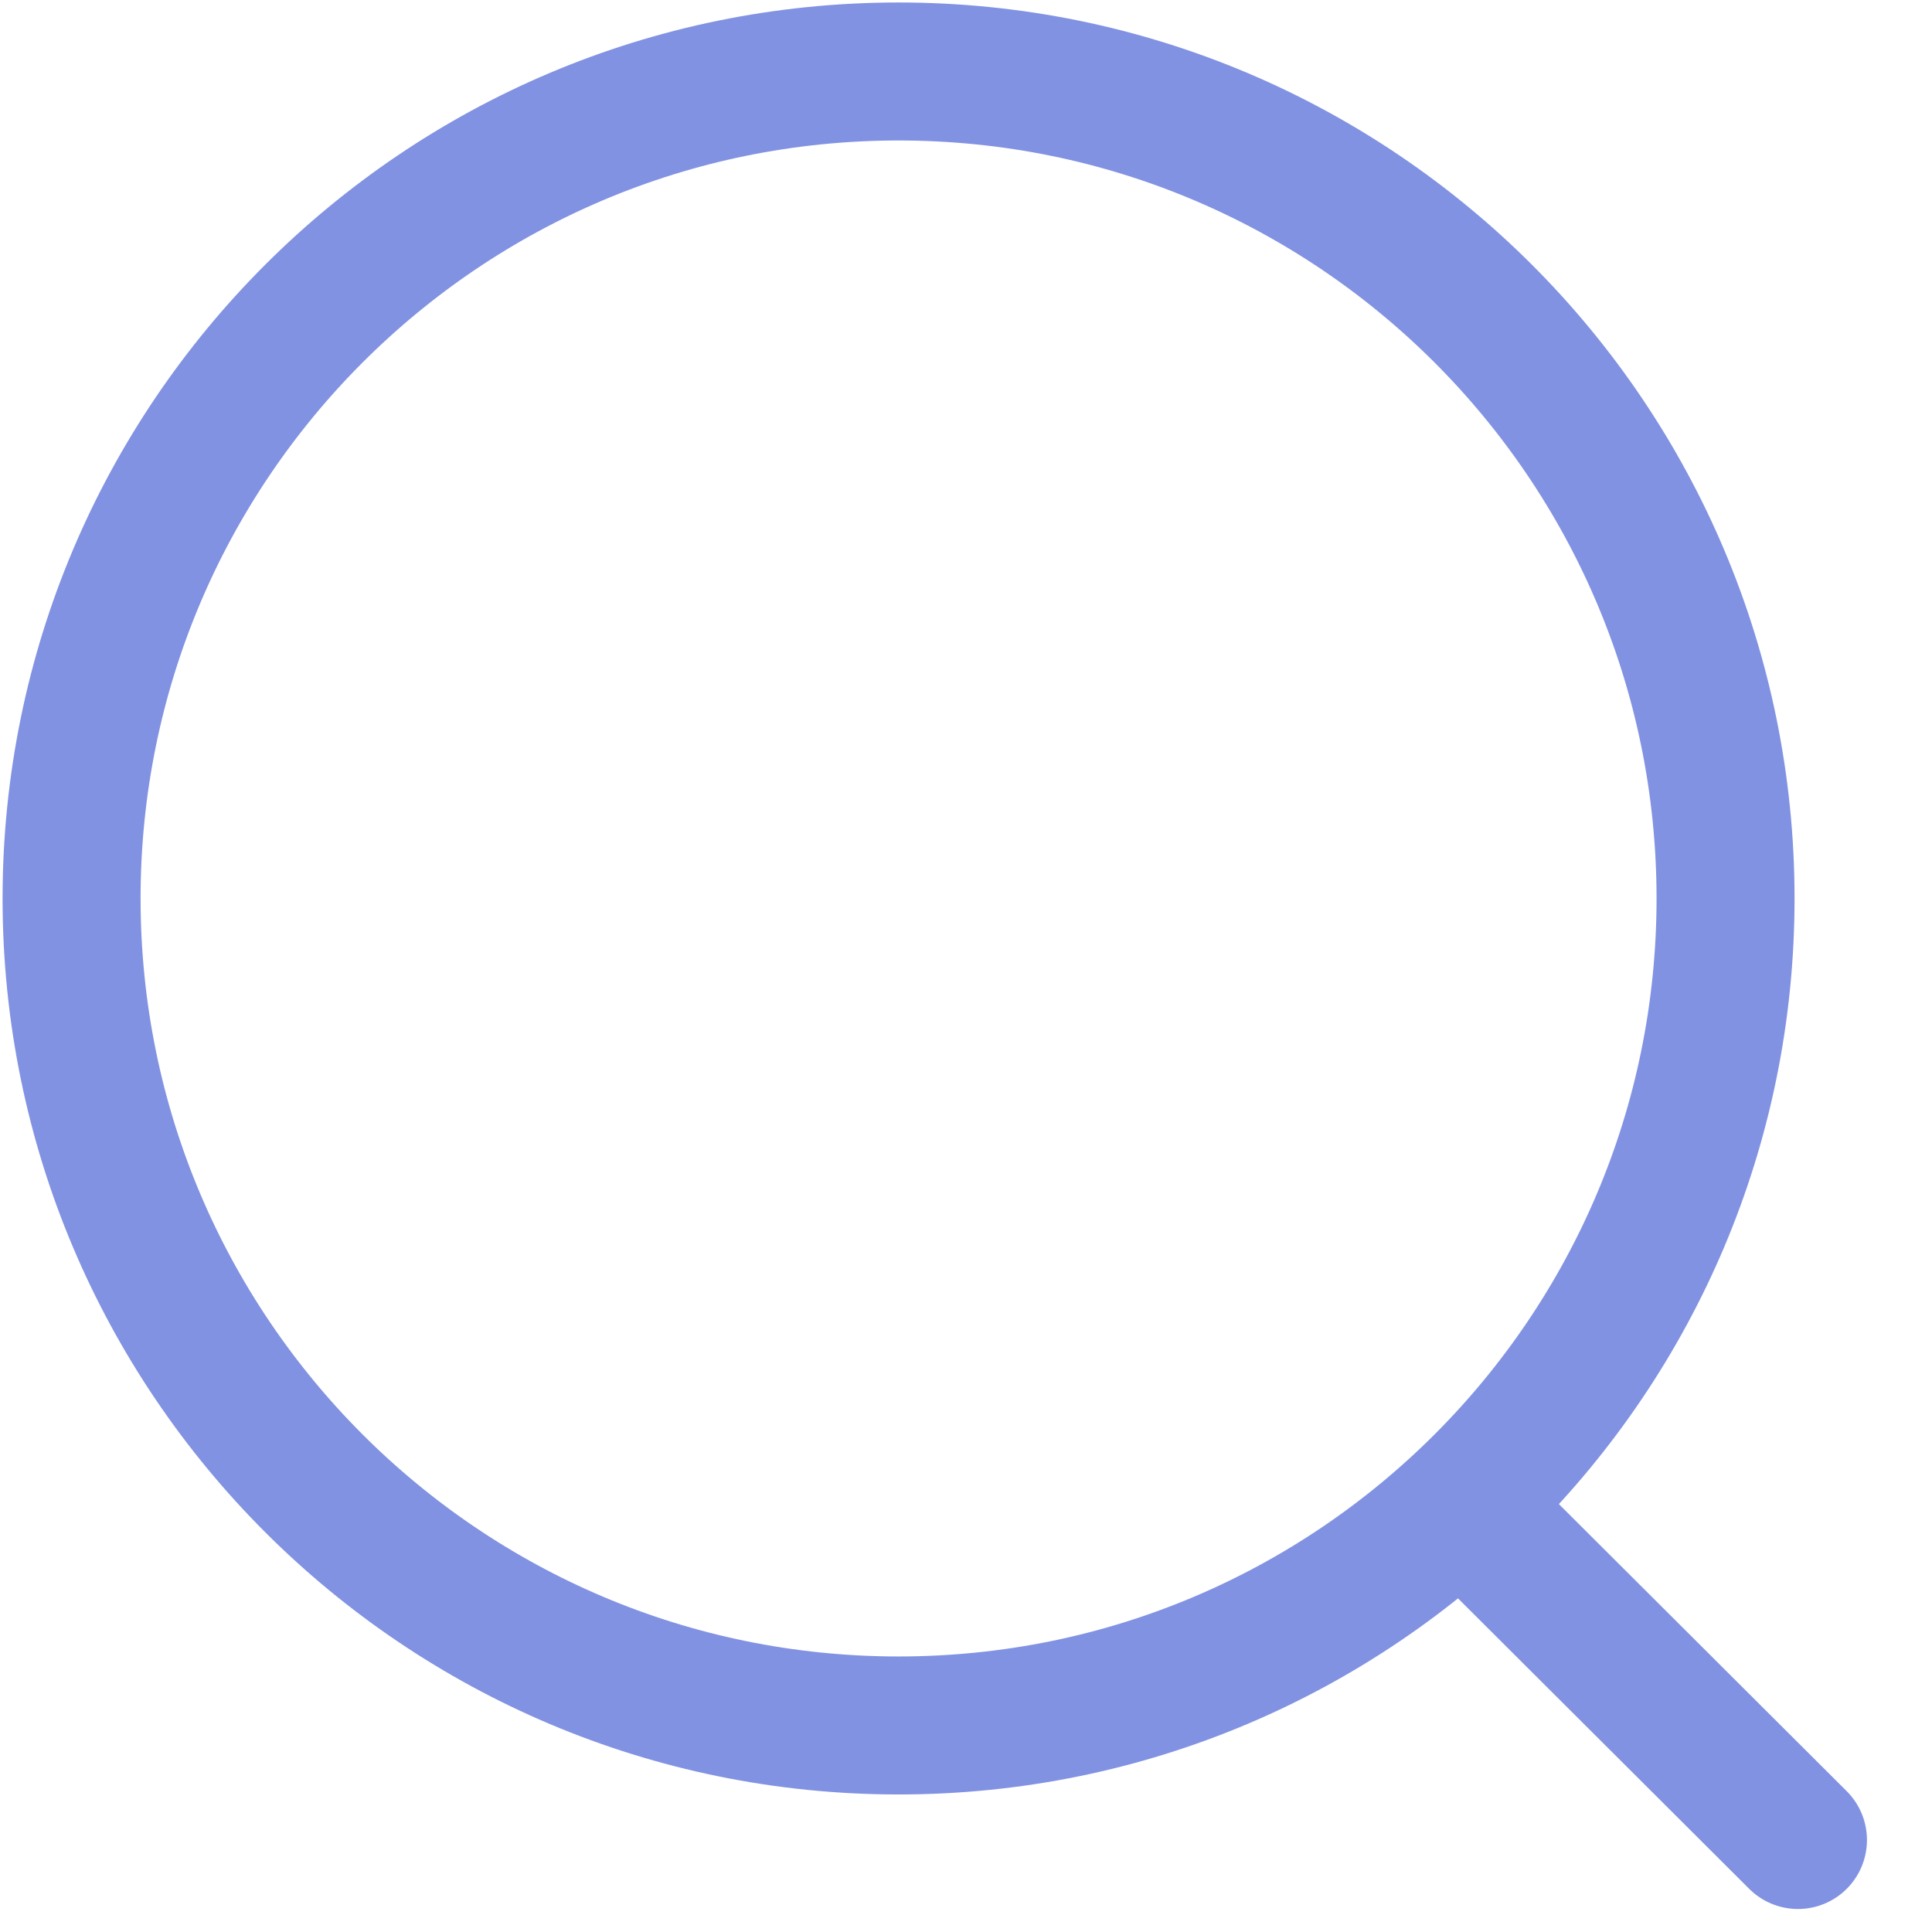
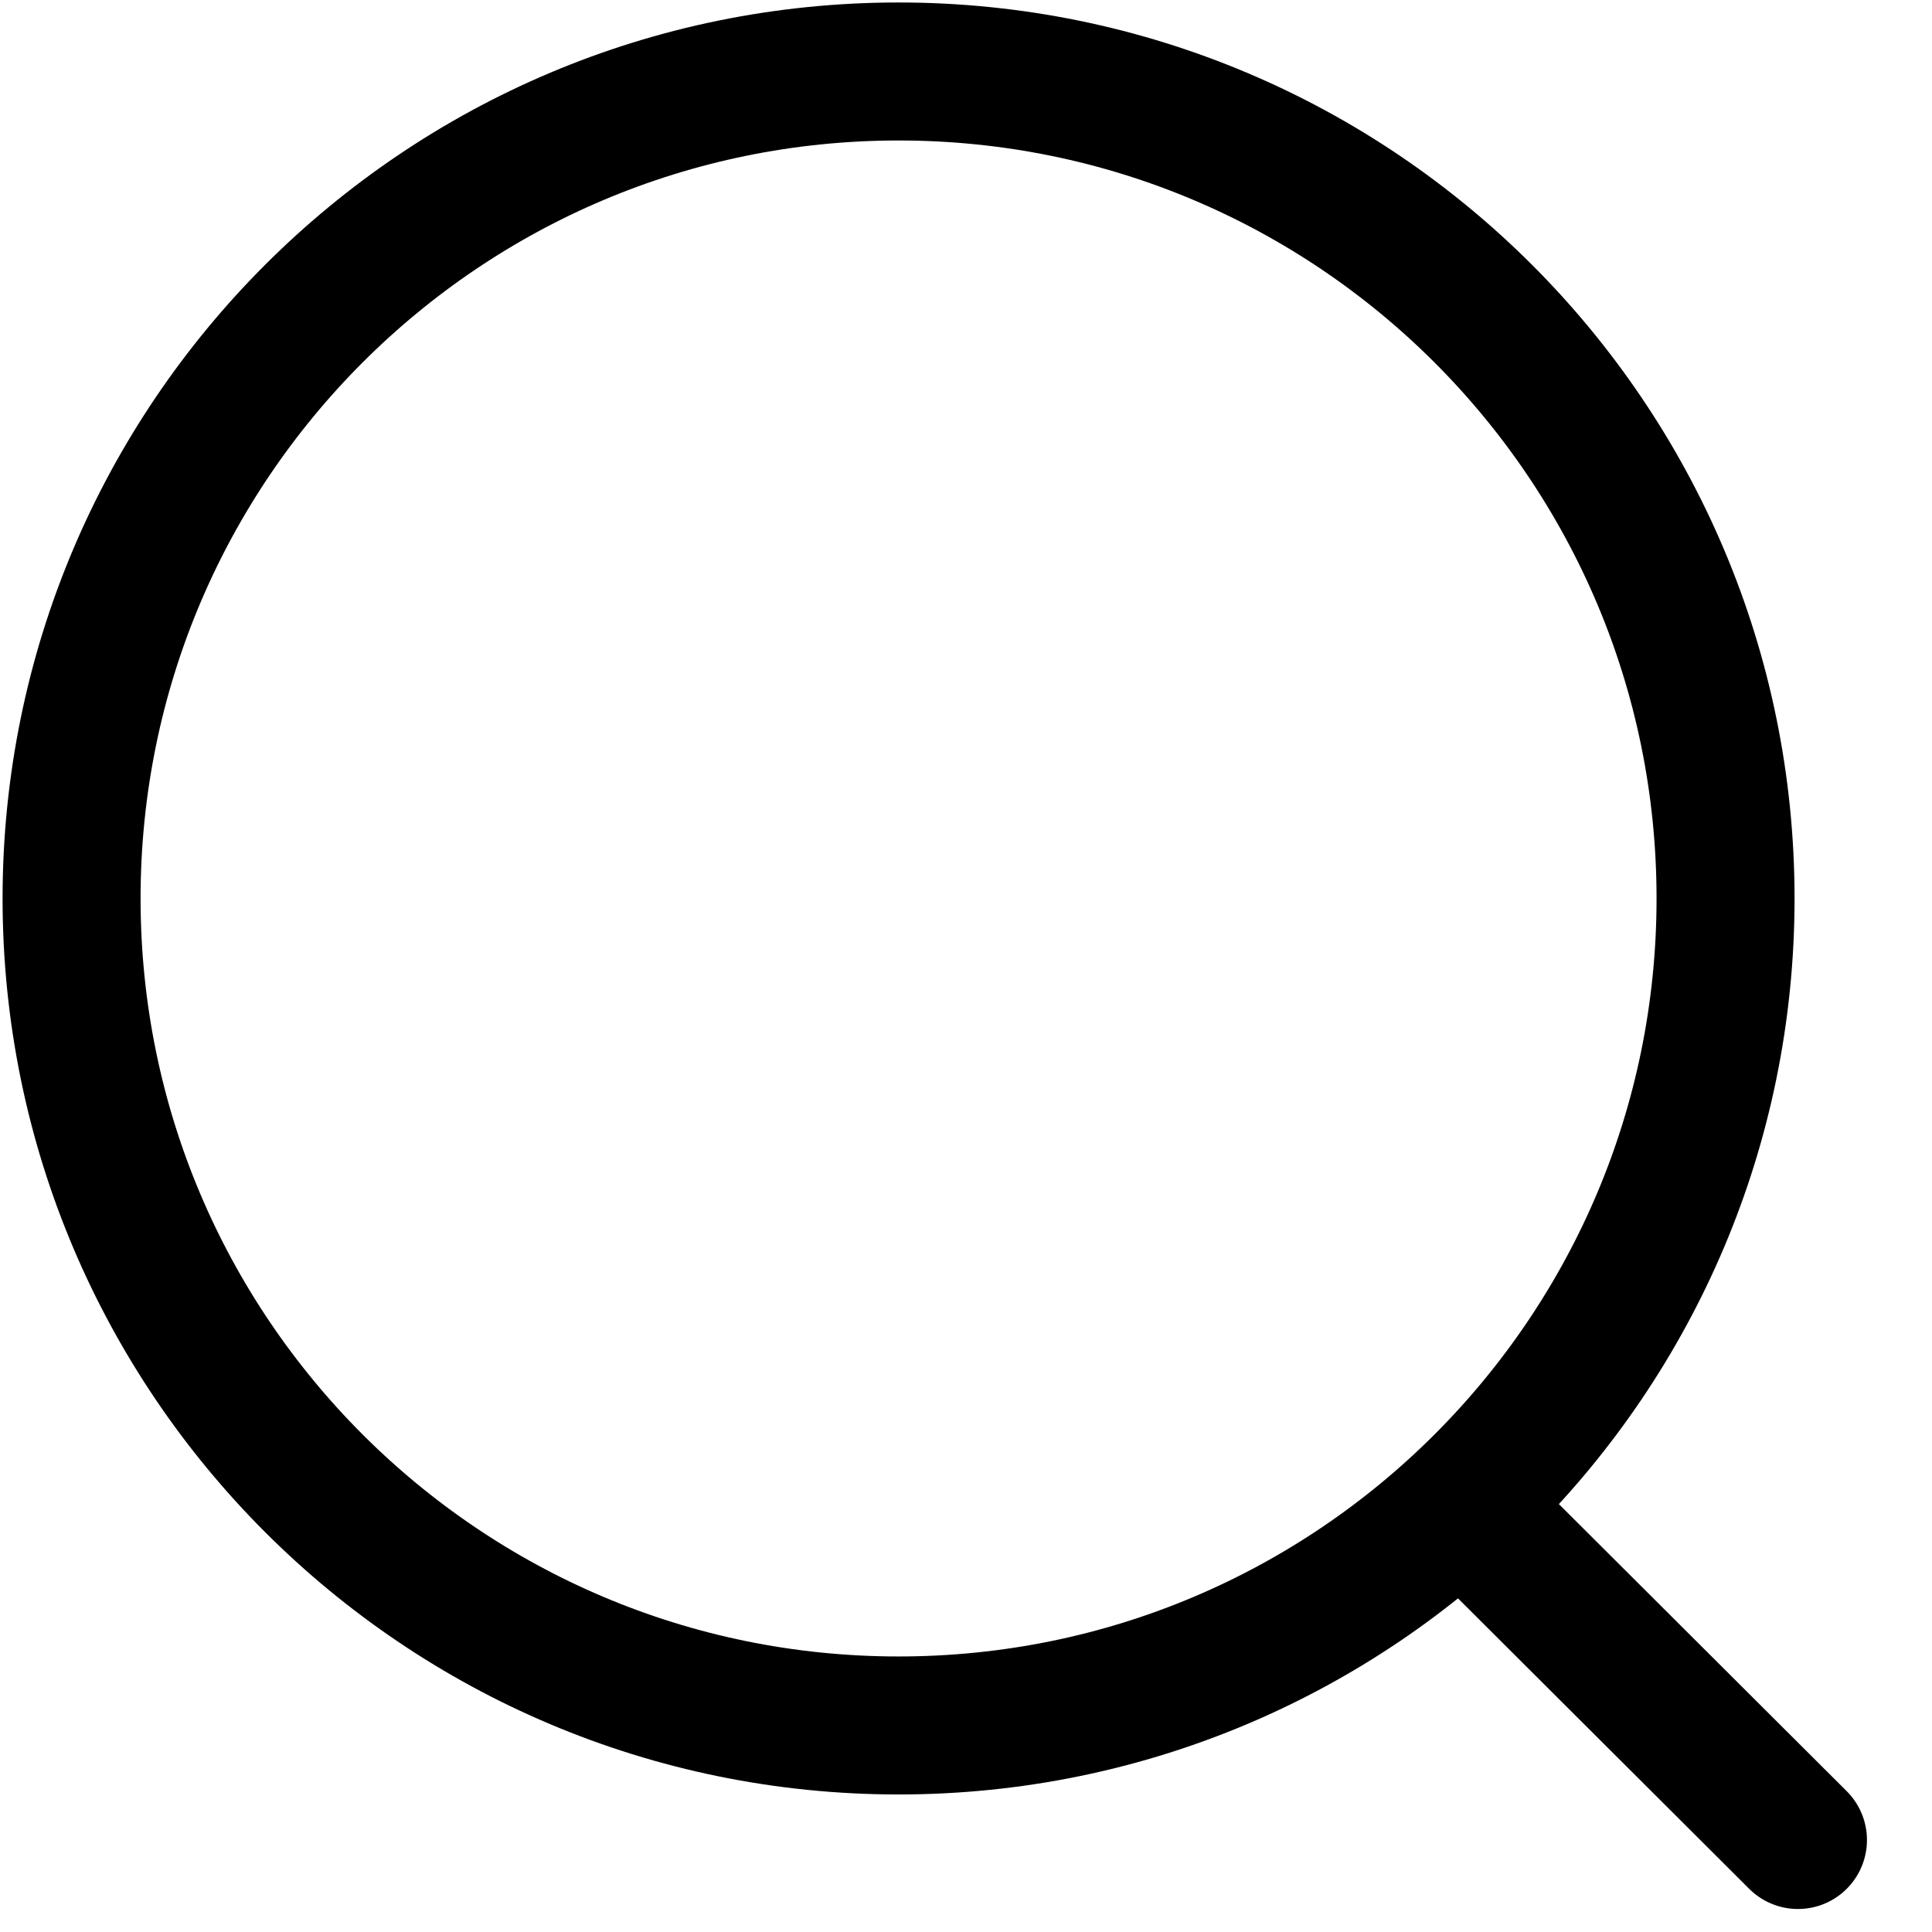
<svg xmlns="http://www.w3.org/2000/svg" width="21" height="21" viewBox="0 0 21 21" fill="none">
-   <circle cx="9.767" cy="9.766" r="8.989" stroke="#8192E2" stroke-width="1.5" stroke-linecap="round" stroke-linejoin="round" />
-   <path d="M16.019 16.485L19.543 20" stroke="#8192E2" stroke-width="1.5" stroke-linecap="round" stroke-linejoin="round" />
+   <circle cx="9.767" cy="9.766" r="8.989" stroke="currentColor" stroke-width="1.5" stroke-linecap="round" stroke-linejoin="round" />
+   <path d="M16.019 16.485L19.543 20" stroke="currentColor" stroke-width="1.5" stroke-linecap="round" stroke-linejoin="round" />
</svg>
